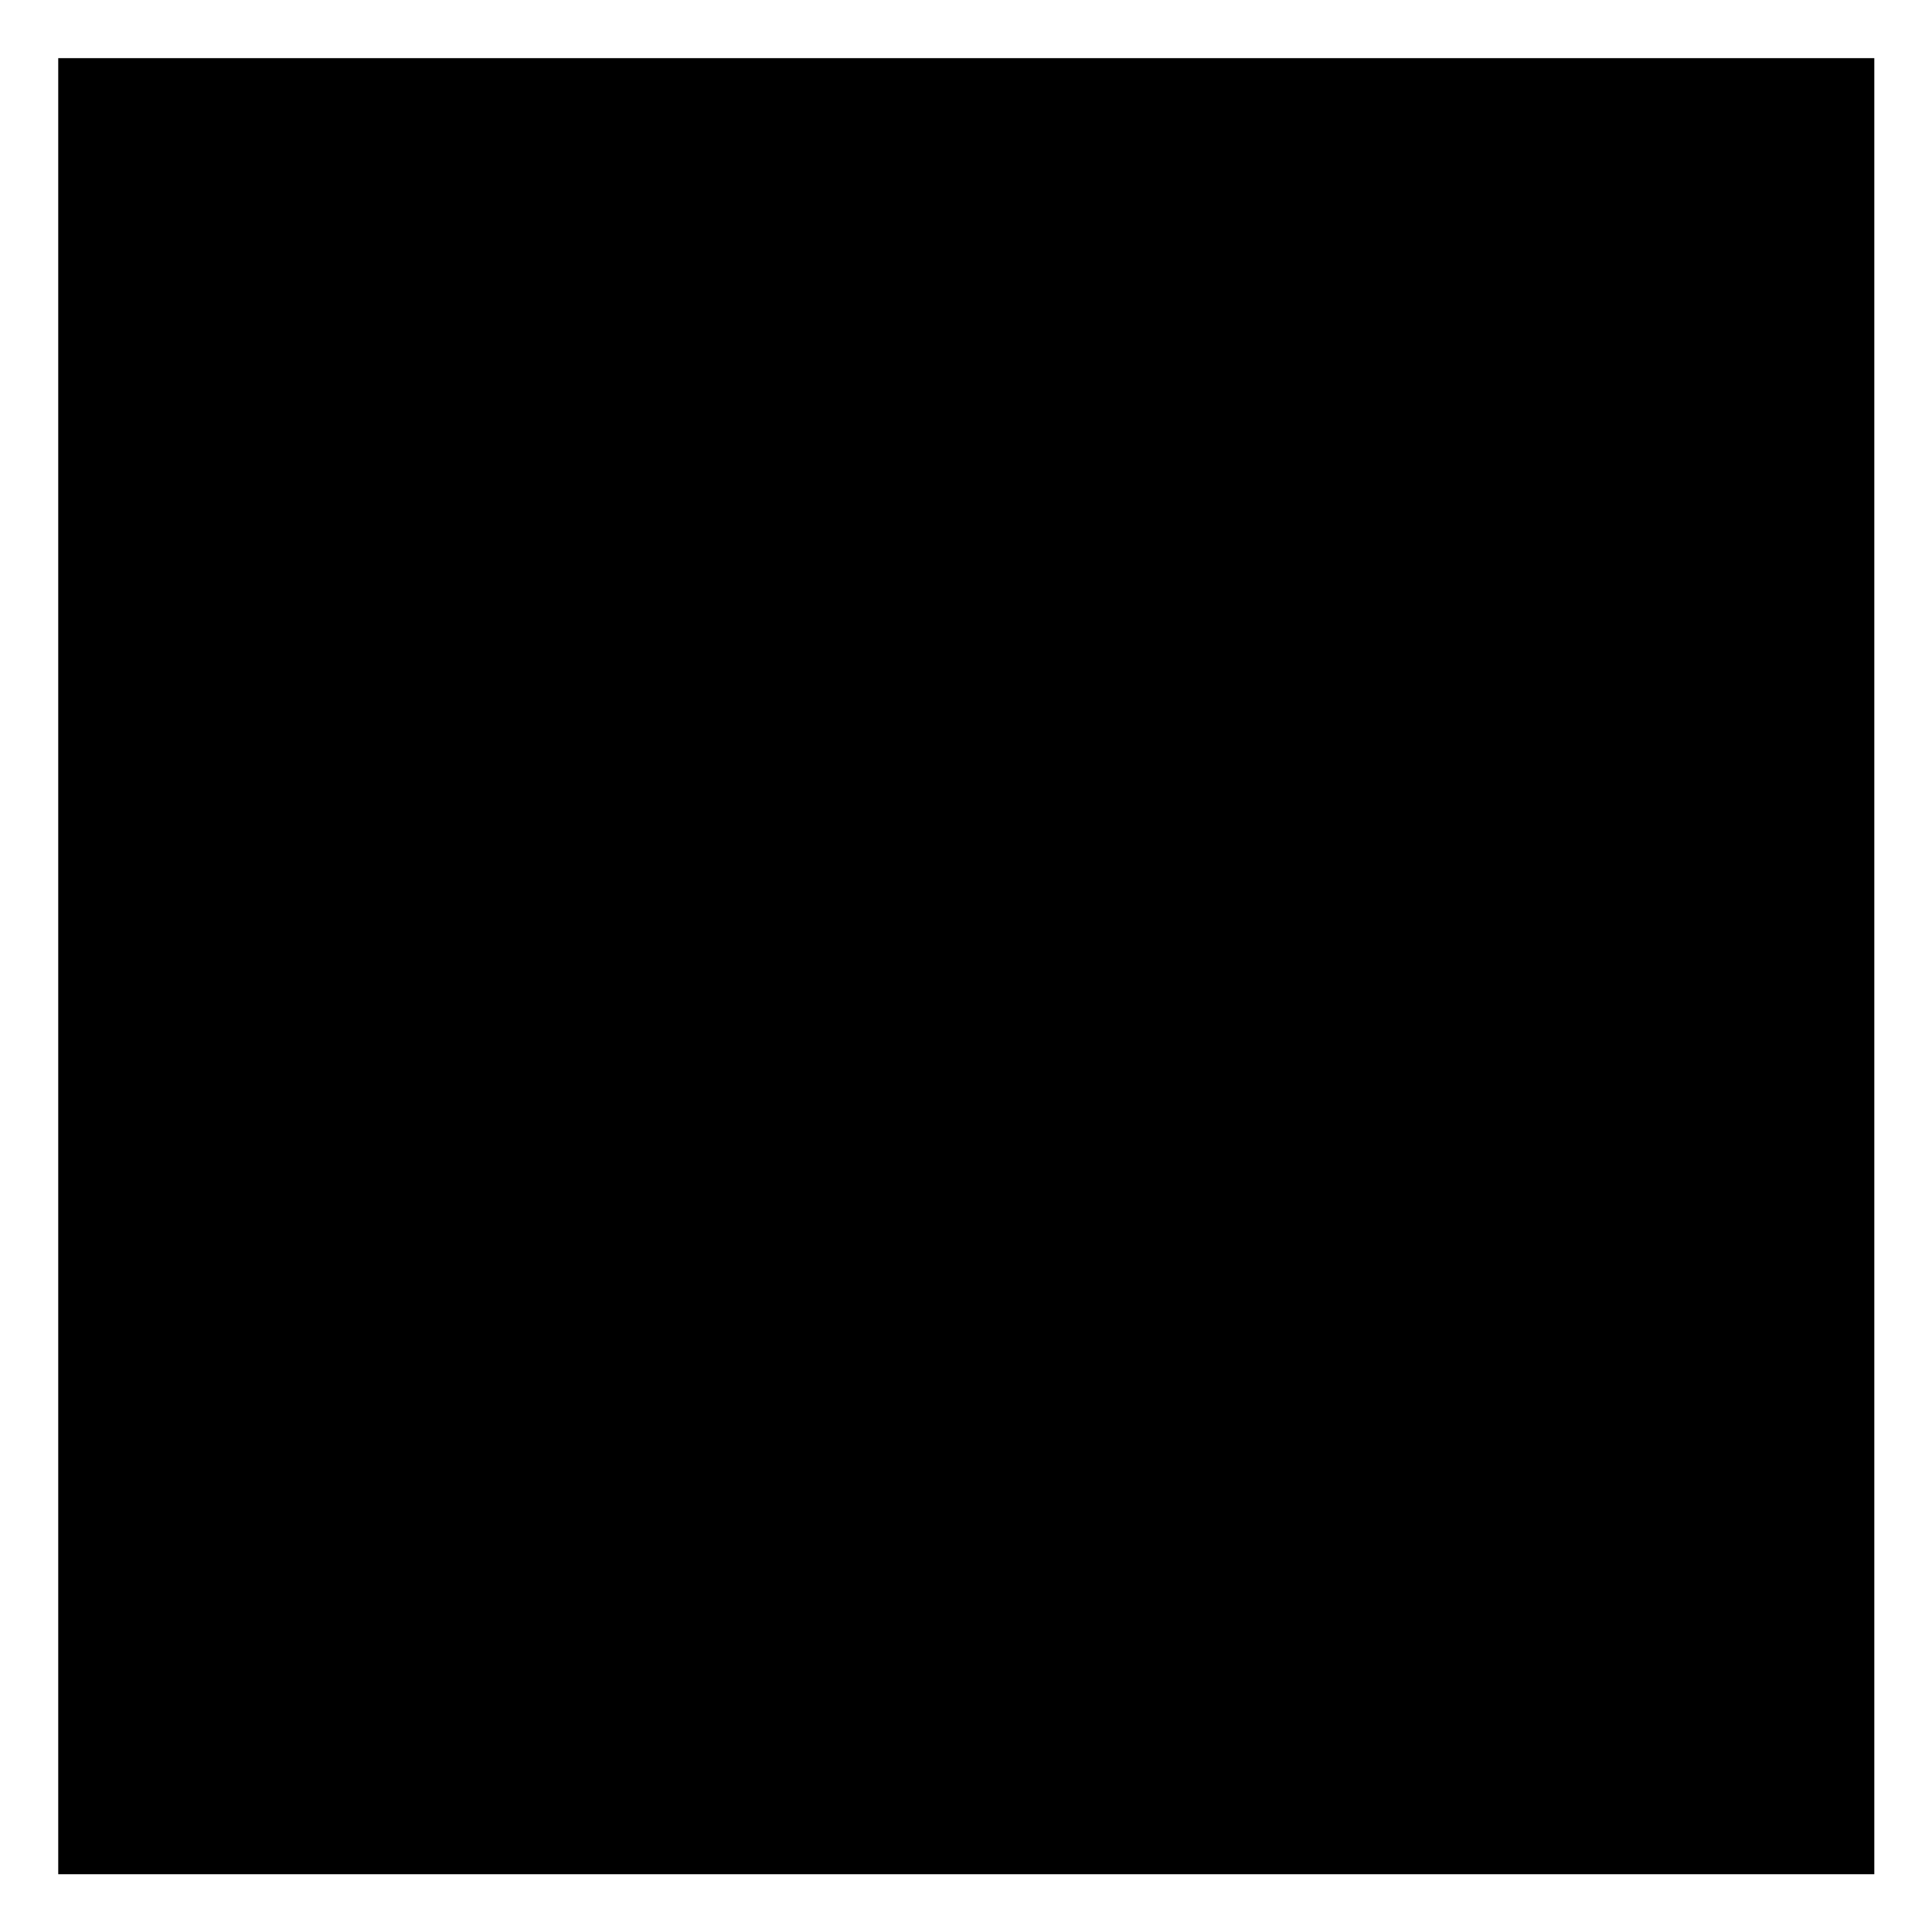
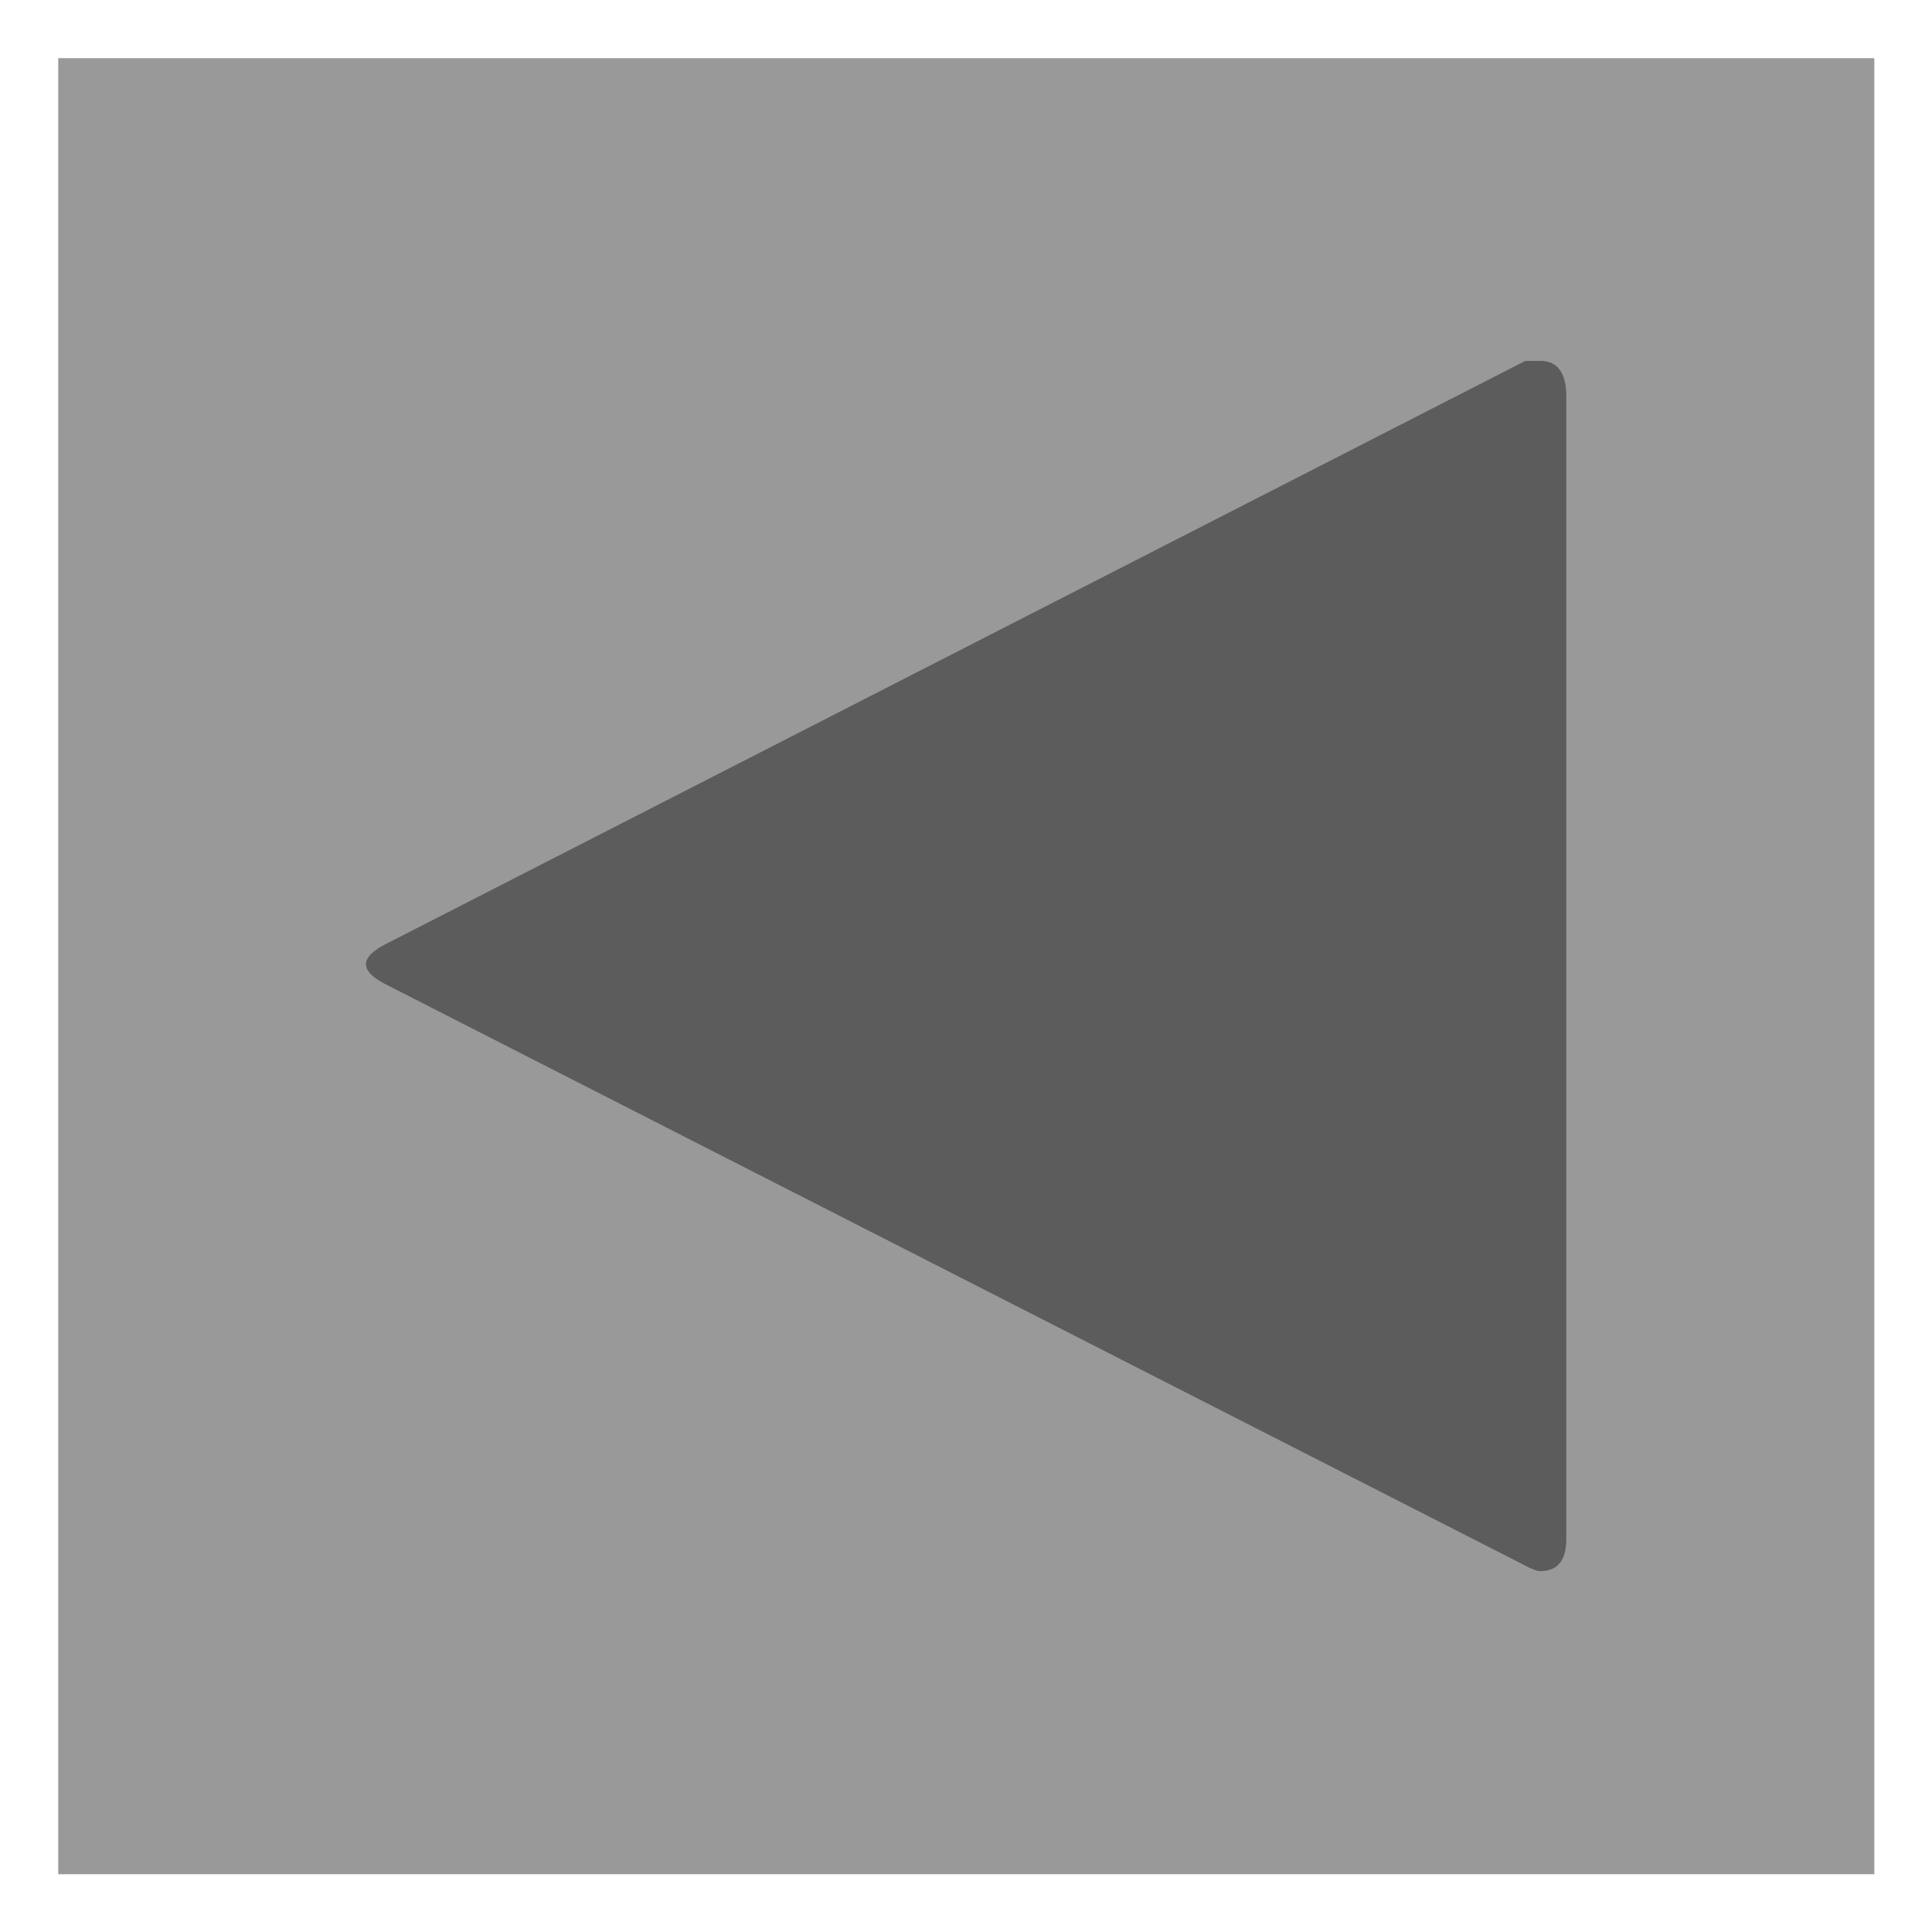
<svg xmlns="http://www.w3.org/2000/svg" width="_ARROWH_" height="_ARROWH_" viewBox="0 0 4.233 4.233" version="1.1" id="svg8">
  <defs id="defs2" />
  <g id="layer1" transform="translate(131.6976,-128.3496)">
-     <rect style="opacity:1;fill:_GCD_;fill-opacity:1;stroke:_BORDD_;stroke-width:0.254;stroke-miterlimit:4;stroke-dasharray:none;stroke-opacity:1" id="rect819" width="3.979" height="3.979" x="-131.57" y="128.477" />
-     <g aria-label="⏷" transform="matrix(0,0.9798945,-1.020518,0,0,0)" style="font-style:normal;font-weight:normal;font-size:3.764px;line-height:1.25;font-family:sans-serif;letter-spacing:0px;word-spacing:0px;fill:_GCARRD_;fill-opacity:1;stroke:none;stroke-width:0.094" id="text817">
-       <path d="m 134.424,125.687 q 0.072,0 0.072,0.056 0,0.008 -0.008,0.024 l -1.301,2.449 q -0.024,0.048 -0.048,0.048 -0.024,0 -0.048,-0.048 l -1.301,-2.441 q 0,-0.016 0,-0.032 0,-0.056 0.08,-0.056 z" style="font-size:8.031px;fill:_GCARRD_;fill-opacity:1;stroke-width:0.094" id="path2055" />
+     <rect style="opacity:1;fill:_GC_;fill-opacity:0.4;stroke:_BORD_;stroke-width:0.254;stroke-miterlimit:4;stroke-dasharray:none;stroke-opacity:0.8" id="rect819" width="3.979" height="3.979" x="-131.57" y="128.477" />
+     <g aria-label="⏷" transform="matrix(0,0.9798945,-1.020518,0,0,0)" style="font-style:normal;font-weight:normal;font-size:3.764px;line-height:1.25;font-family:sans-serif;letter-spacing:0px;word-spacing:0px;fill:_GCARRR_;fill-opacity:0.4;stroke:none;stroke-width:0.094" id="text817">
+       <path d="m 134.424,125.687 q 0.072,0 0.072,0.056 0,0.008 -0.008,0.024 l -1.301,2.449 q -0.024,0.048 -0.048,0.048 -0.024,0 -0.048,-0.048 l -1.301,-2.441 q 0,-0.016 0,-0.032 0,-0.056 0.08,-0.056 z" style="font-size:8.031px;fill:_GCARR_;fill-opacity:0.4;stroke-width:0.094" id="path2055" />
    </g>
  </g>
</svg>
